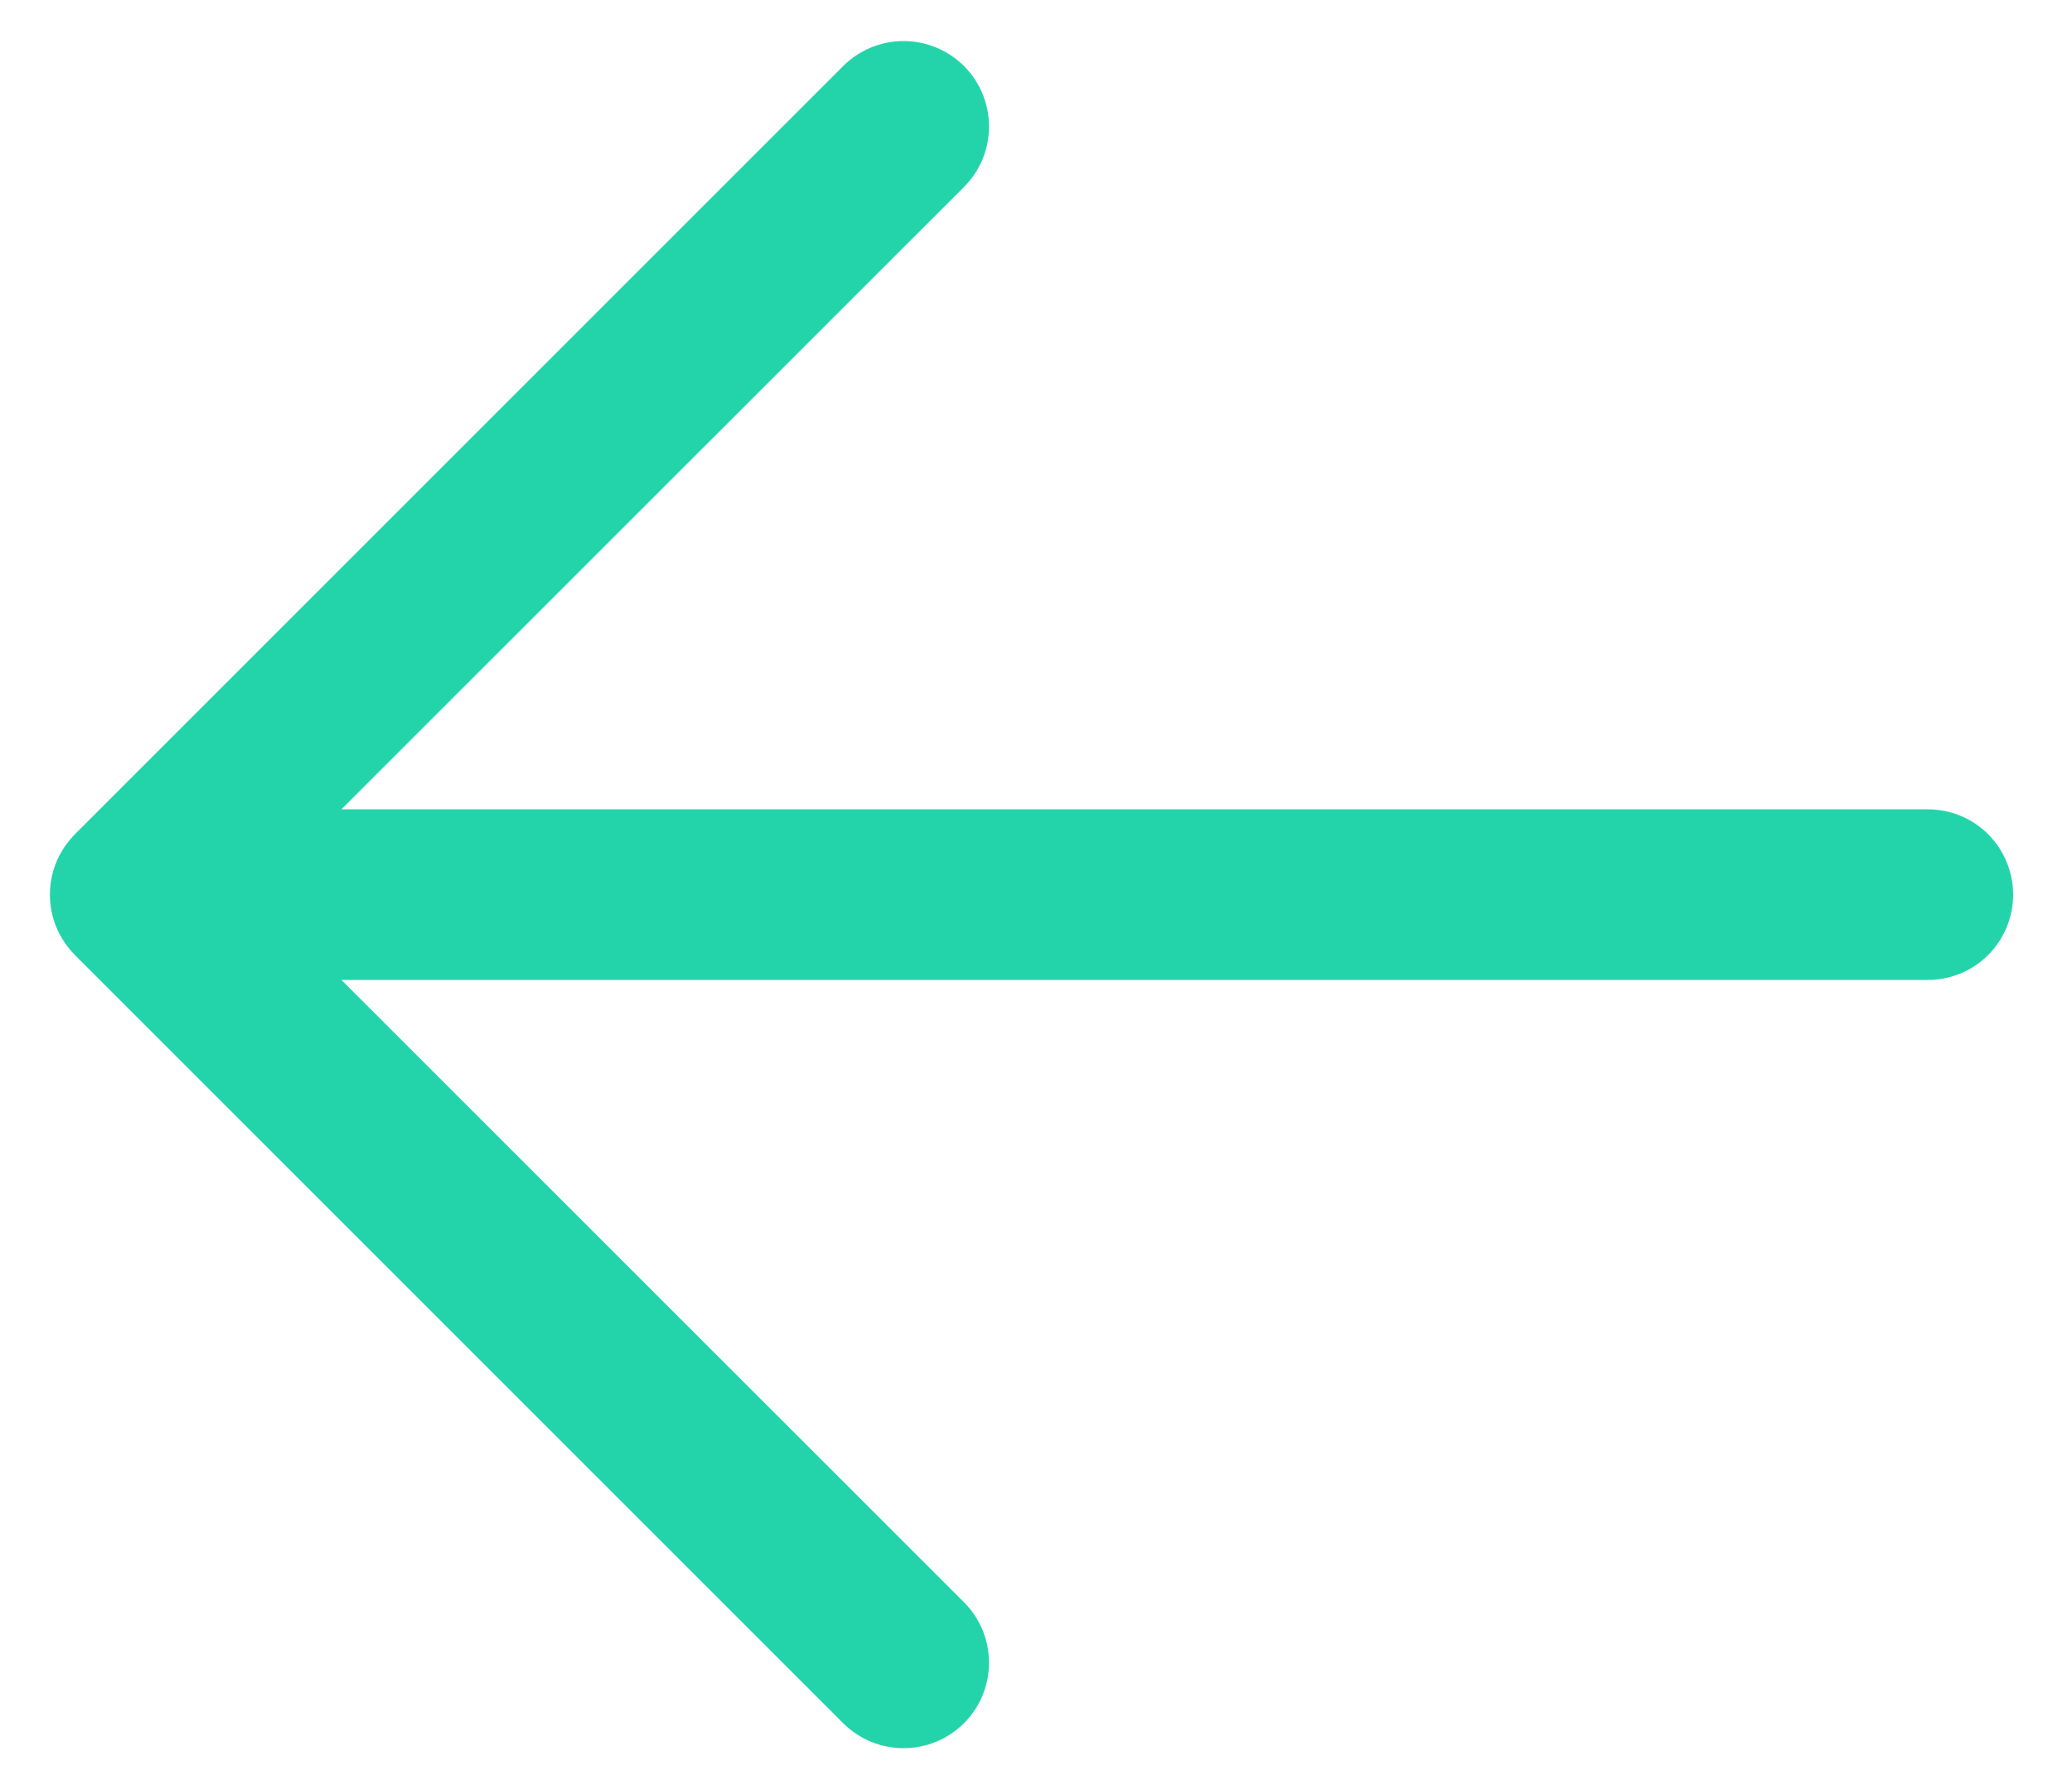
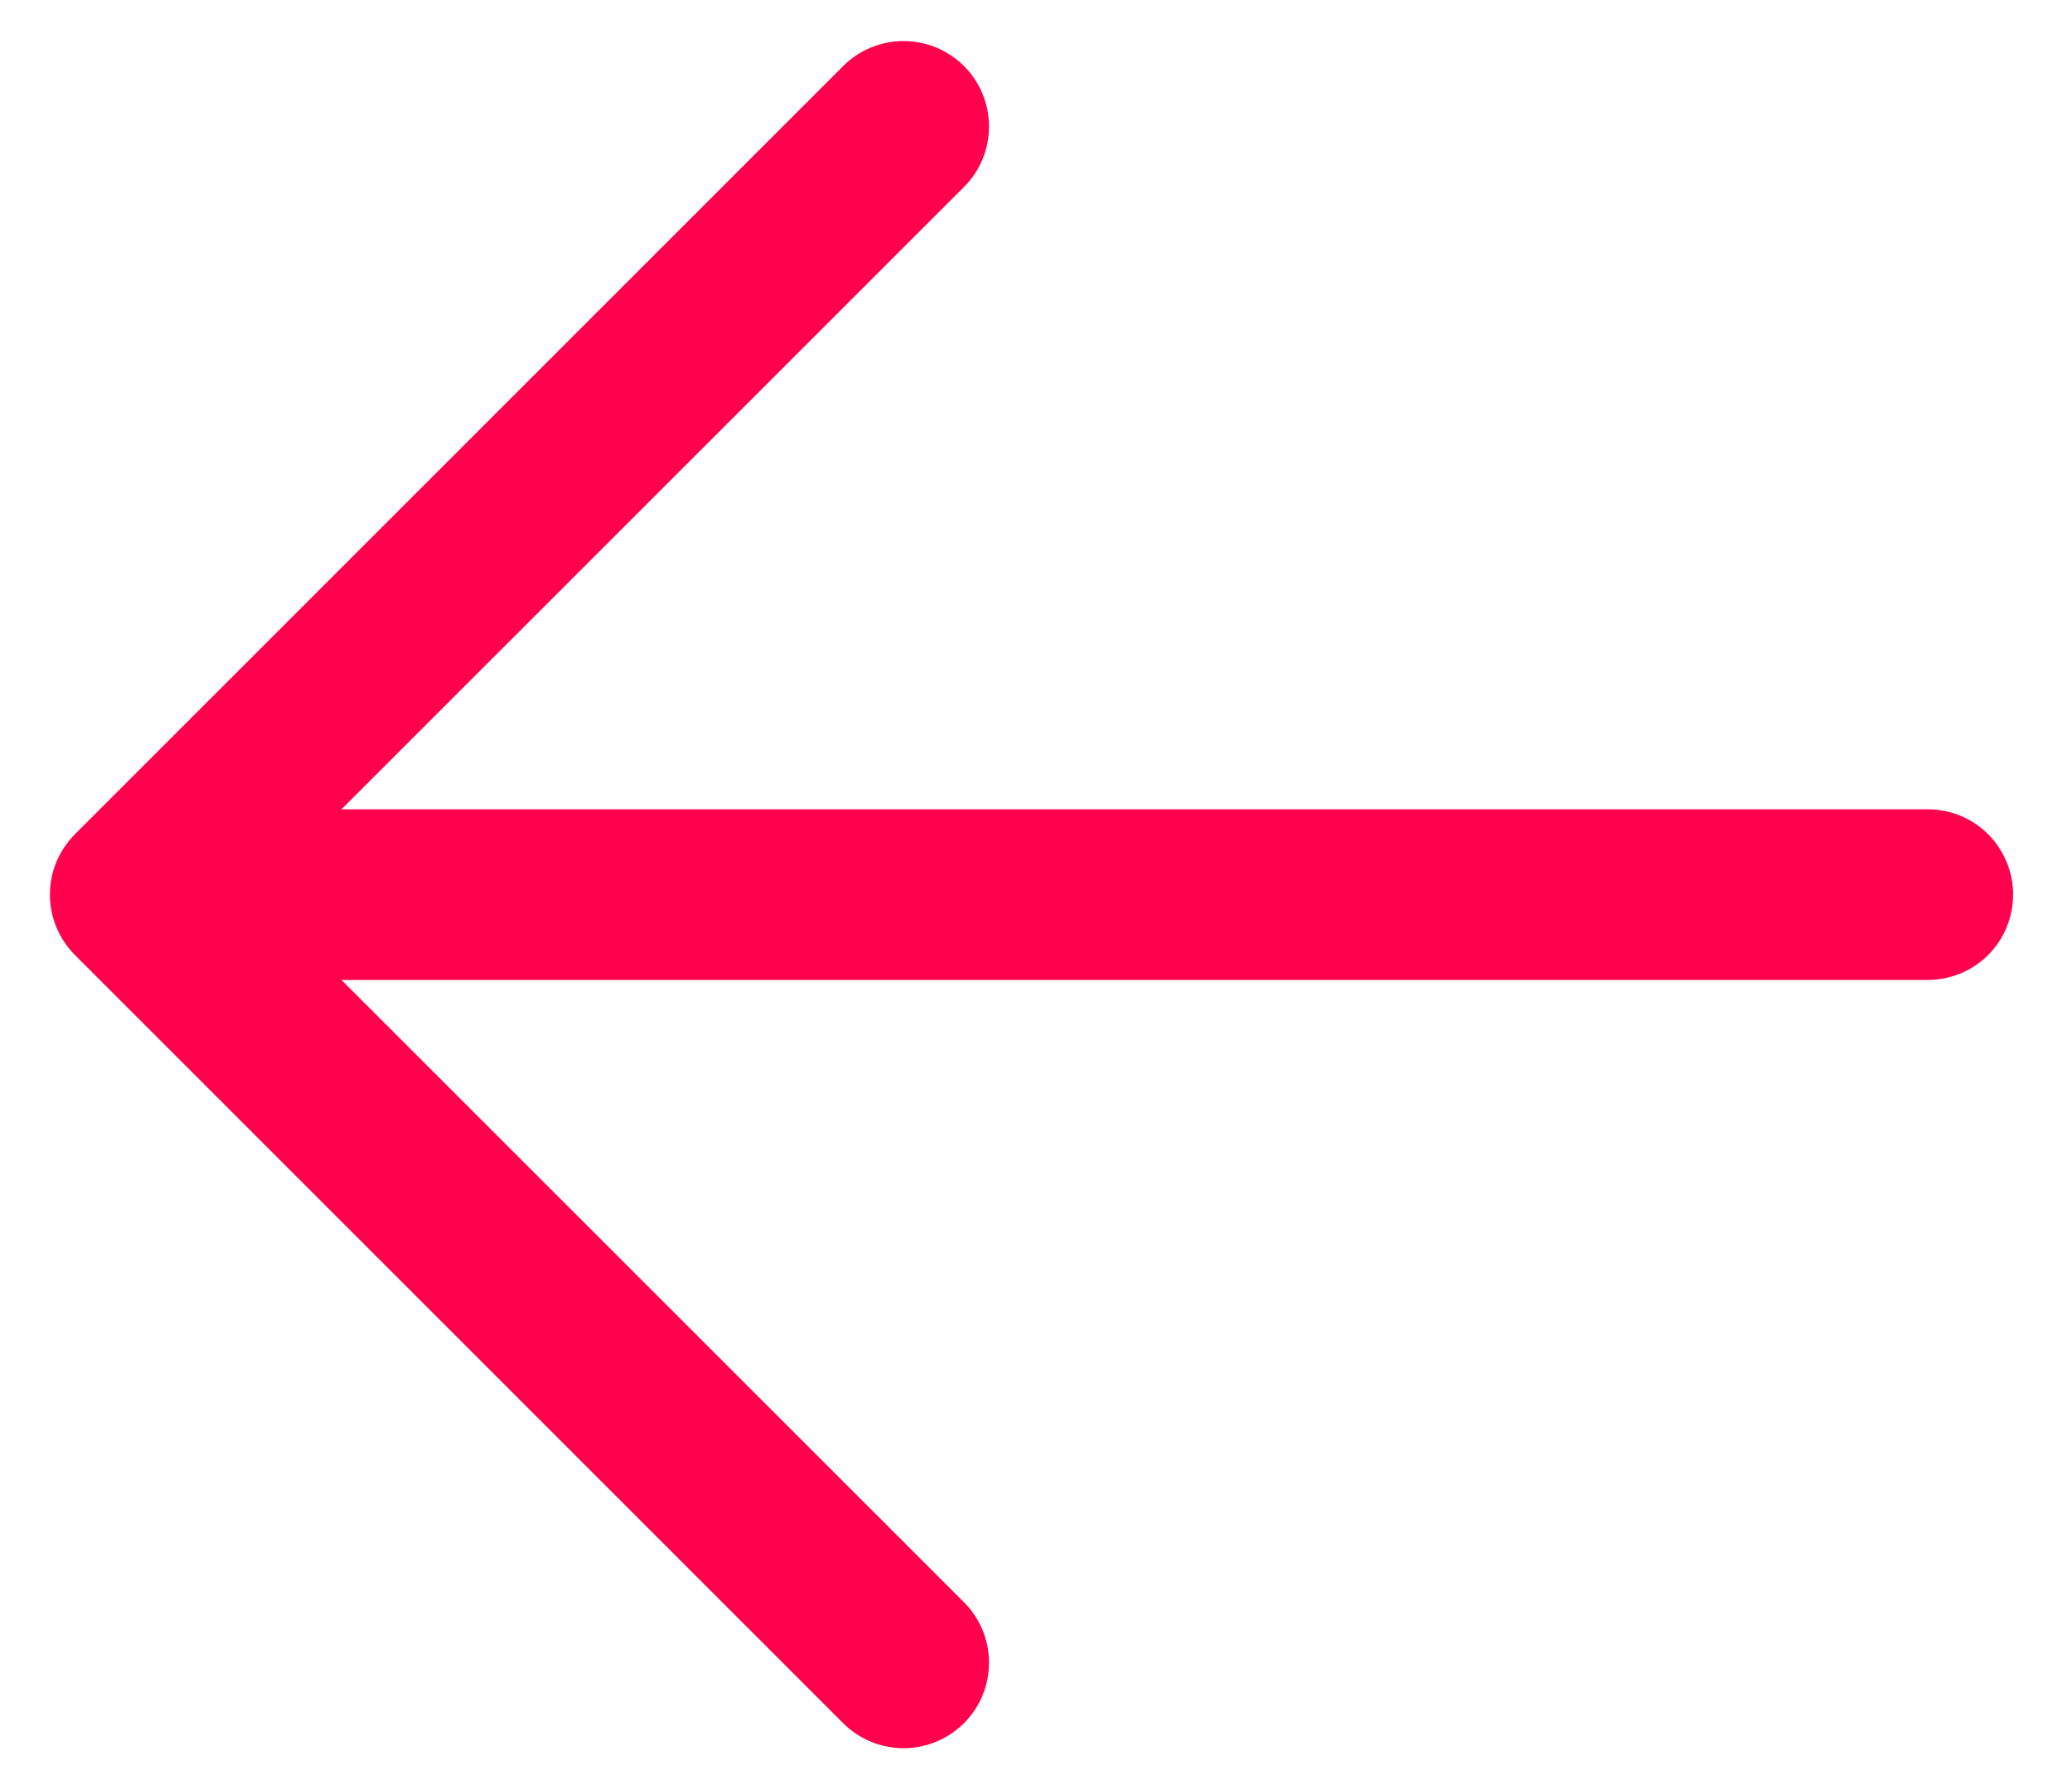
- <svg xmlns="http://www.w3.org/2000/svg" width="22" height="19" viewBox="0 0 22 19" fill="none">
-   <path d="M2.344 8.594H20.469C20.709 8.594 20.94 8.689 21.11 8.859C21.279 9.029 21.375 9.26 21.375 9.5C21.375 9.74 21.279 9.971 21.11 10.141C20.94 10.311 20.709 10.406 20.469 10.406H2.344C2.103 10.406 1.873 10.311 1.703 10.141C1.533 9.971 1.438 9.74 1.438 9.5C1.438 9.26 1.533 9.029 1.703 8.859C1.873 8.689 2.103 8.594 2.344 8.594Z" fill="#23D4AA" />
-   <path d="M2.719 9.5L10.236 17.015C10.406 17.185 10.501 17.416 10.501 17.656C10.501 17.897 10.406 18.128 10.236 18.298C10.065 18.468 9.835 18.564 9.594 18.564C9.353 18.564 9.122 18.468 8.952 18.298L0.796 10.142C0.712 10.057 0.645 9.957 0.599 9.847C0.553 9.737 0.53 9.619 0.53 9.5C0.53 9.381 0.553 9.263 0.599 9.153C0.645 9.043 0.712 8.943 0.796 8.858L8.952 0.702C9.122 0.532 9.353 0.436 9.594 0.436C9.835 0.436 10.065 0.532 10.236 0.702C10.406 0.872 10.501 1.103 10.501 1.344C10.501 1.584 10.406 1.815 10.236 1.985L2.719 9.5Z" fill="#23D4AA" />
+ <svg xmlns="http://www.w3.org/2000/svg" width="22" height="19" viewBox="0 0 22 19">
+   <path d="M2.344 8.594H20.469C20.709 8.594 20.94 8.689 21.11 8.859C21.279 9.029 21.375 9.26 21.375 9.5C21.375 9.74 21.279 9.971 21.11 10.141C20.94 10.311 20.709 10.406 20.469 10.406H2.344C2.103 10.406 1.873 10.311 1.703 10.141C1.533 9.971 1.438 9.74 1.438 9.5C1.438 9.26 1.533 9.029 1.703 8.859C1.873 8.689 2.103 8.594 2.344 8.594Z" fill="#FF014D" />
+   <path d="M2.719 9.5L10.236 17.015C10.406 17.185 10.501 17.416 10.501 17.656C10.501 17.897 10.406 18.128 10.236 18.298C10.065 18.468 9.835 18.564 9.594 18.564C9.353 18.564 9.122 18.468 8.952 18.298L0.796 10.142C0.712 10.057 0.645 9.957 0.599 9.847C0.553 9.737 0.53 9.619 0.53 9.5C0.53 9.381 0.553 9.263 0.599 9.153C0.645 9.043 0.712 8.943 0.796 8.858L8.952 0.702C9.122 0.532 9.353 0.436 9.594 0.436C9.835 0.436 10.065 0.532 10.236 0.702C10.406 0.872 10.501 1.103 10.501 1.344C10.501 1.584 10.406 1.815 10.236 1.985L2.719 9.5Z" fill="#FF014D" />
</svg>
